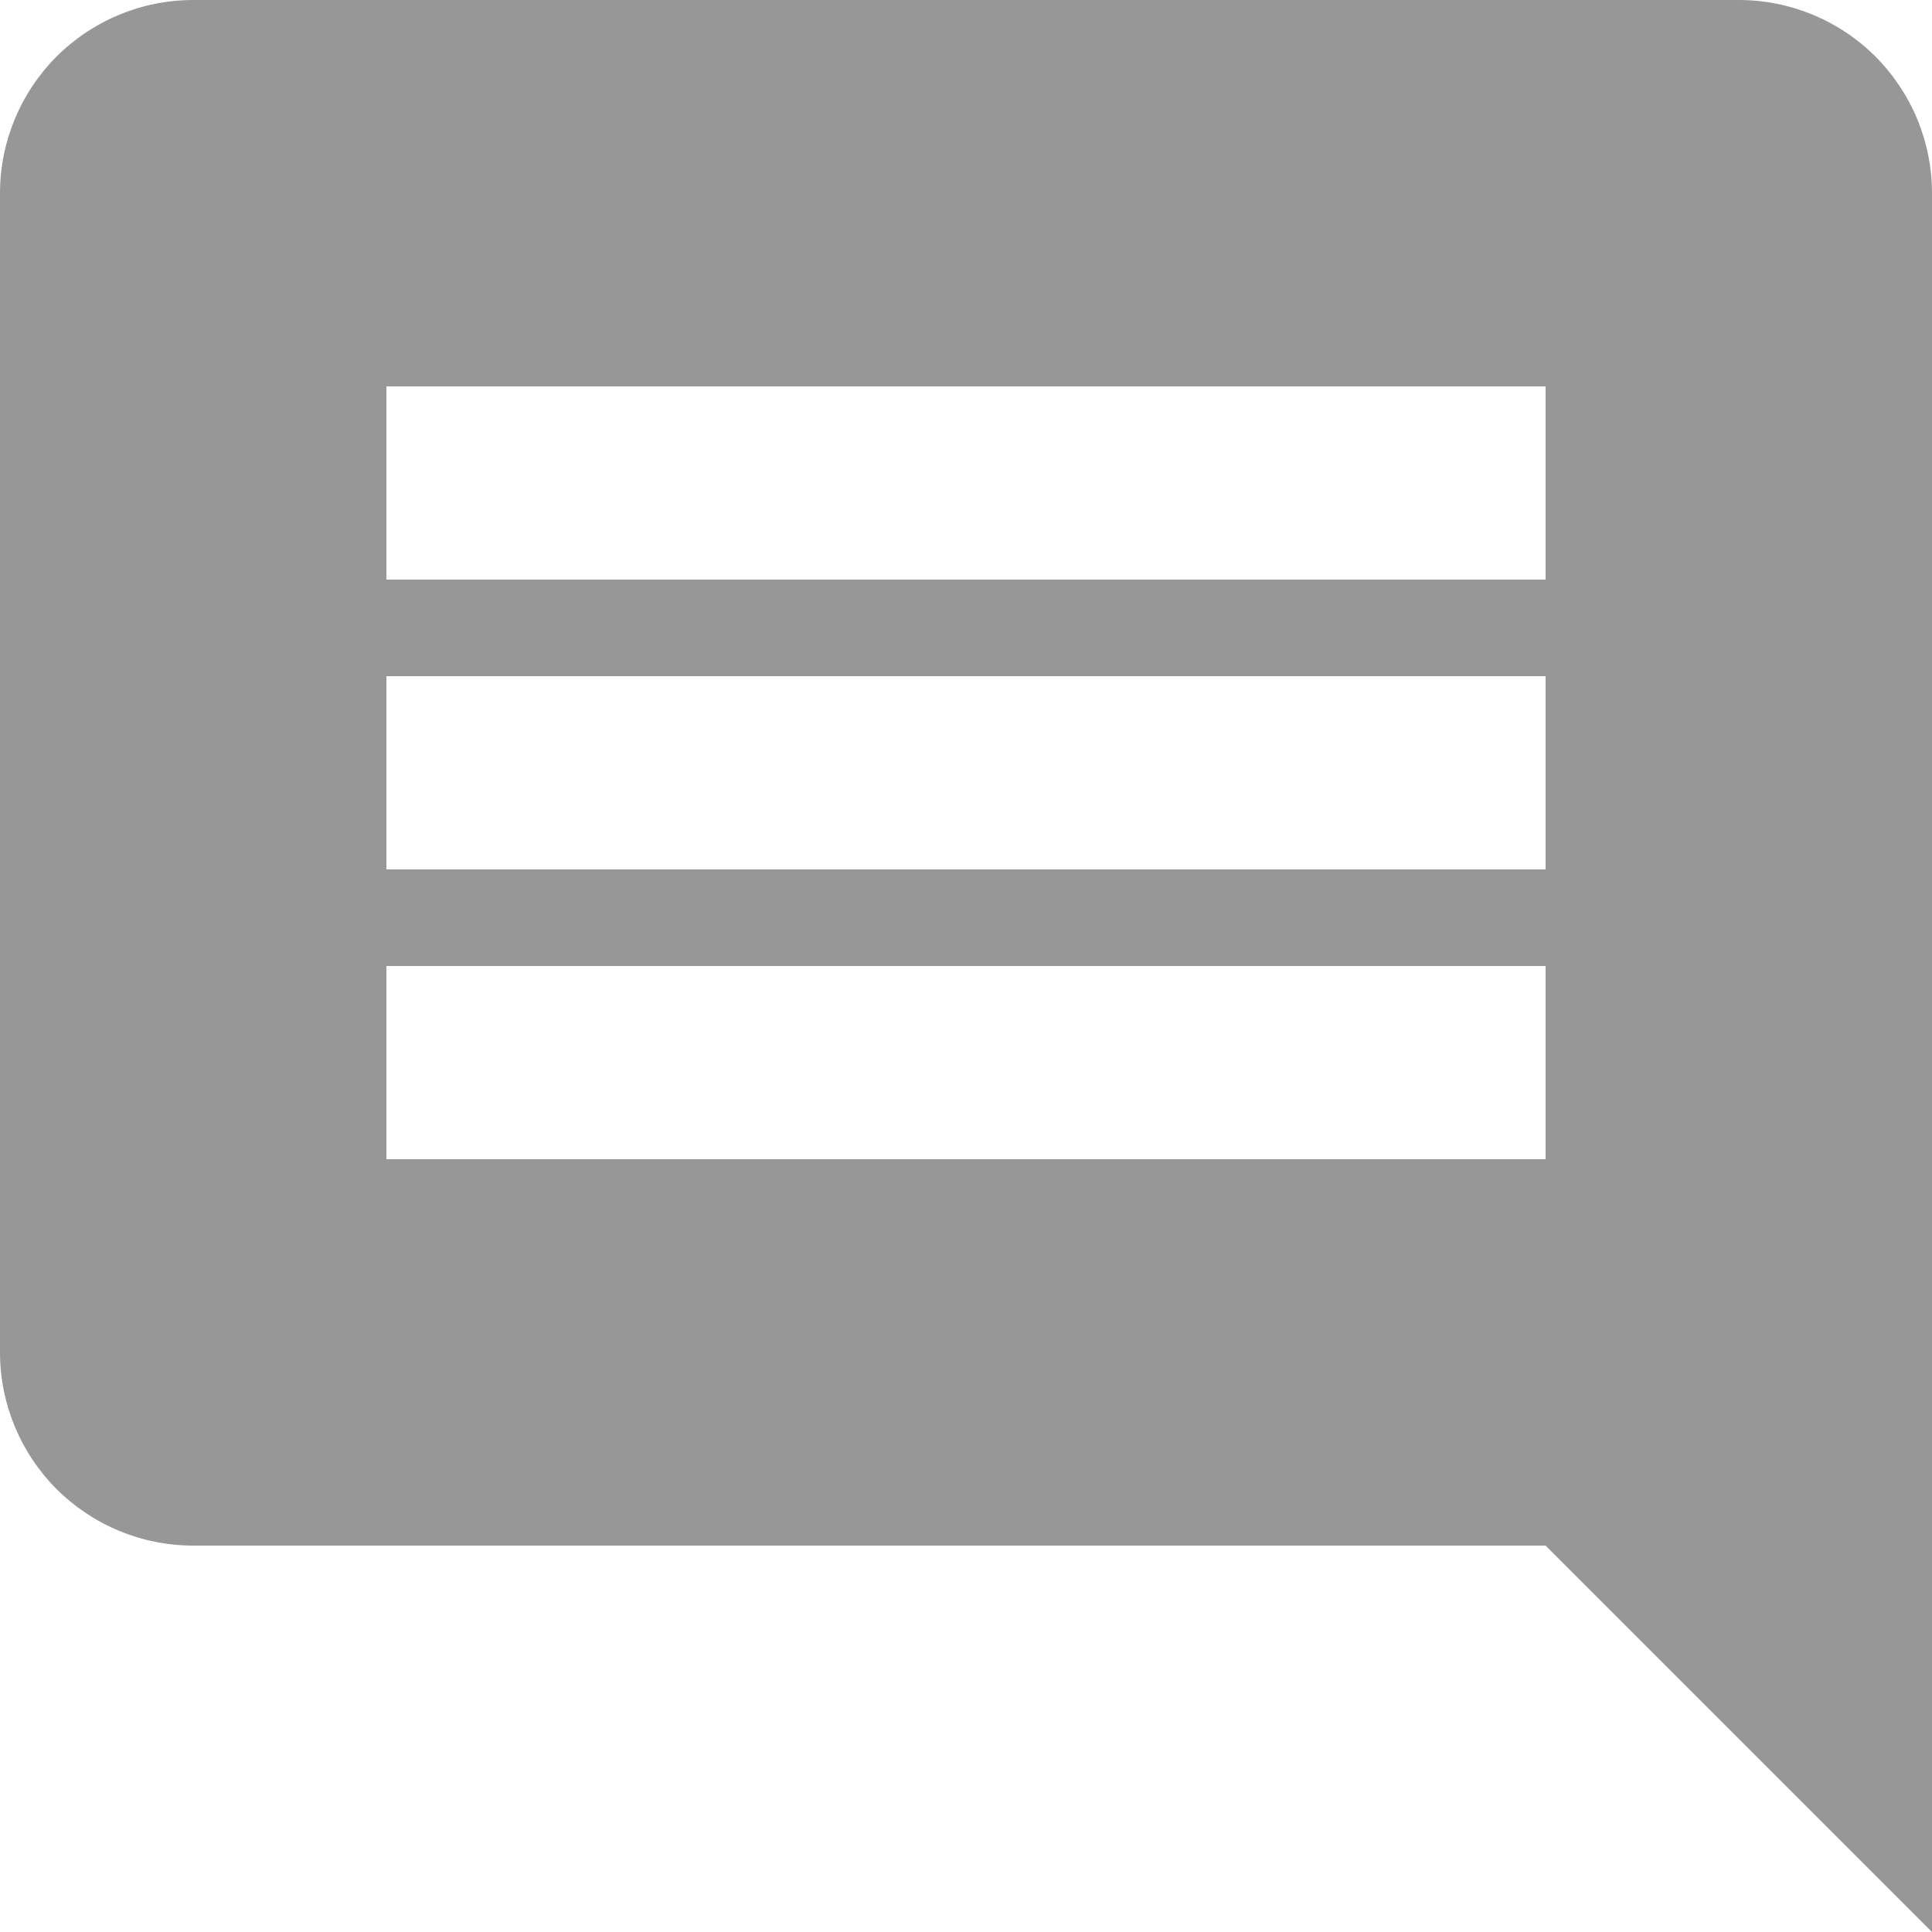
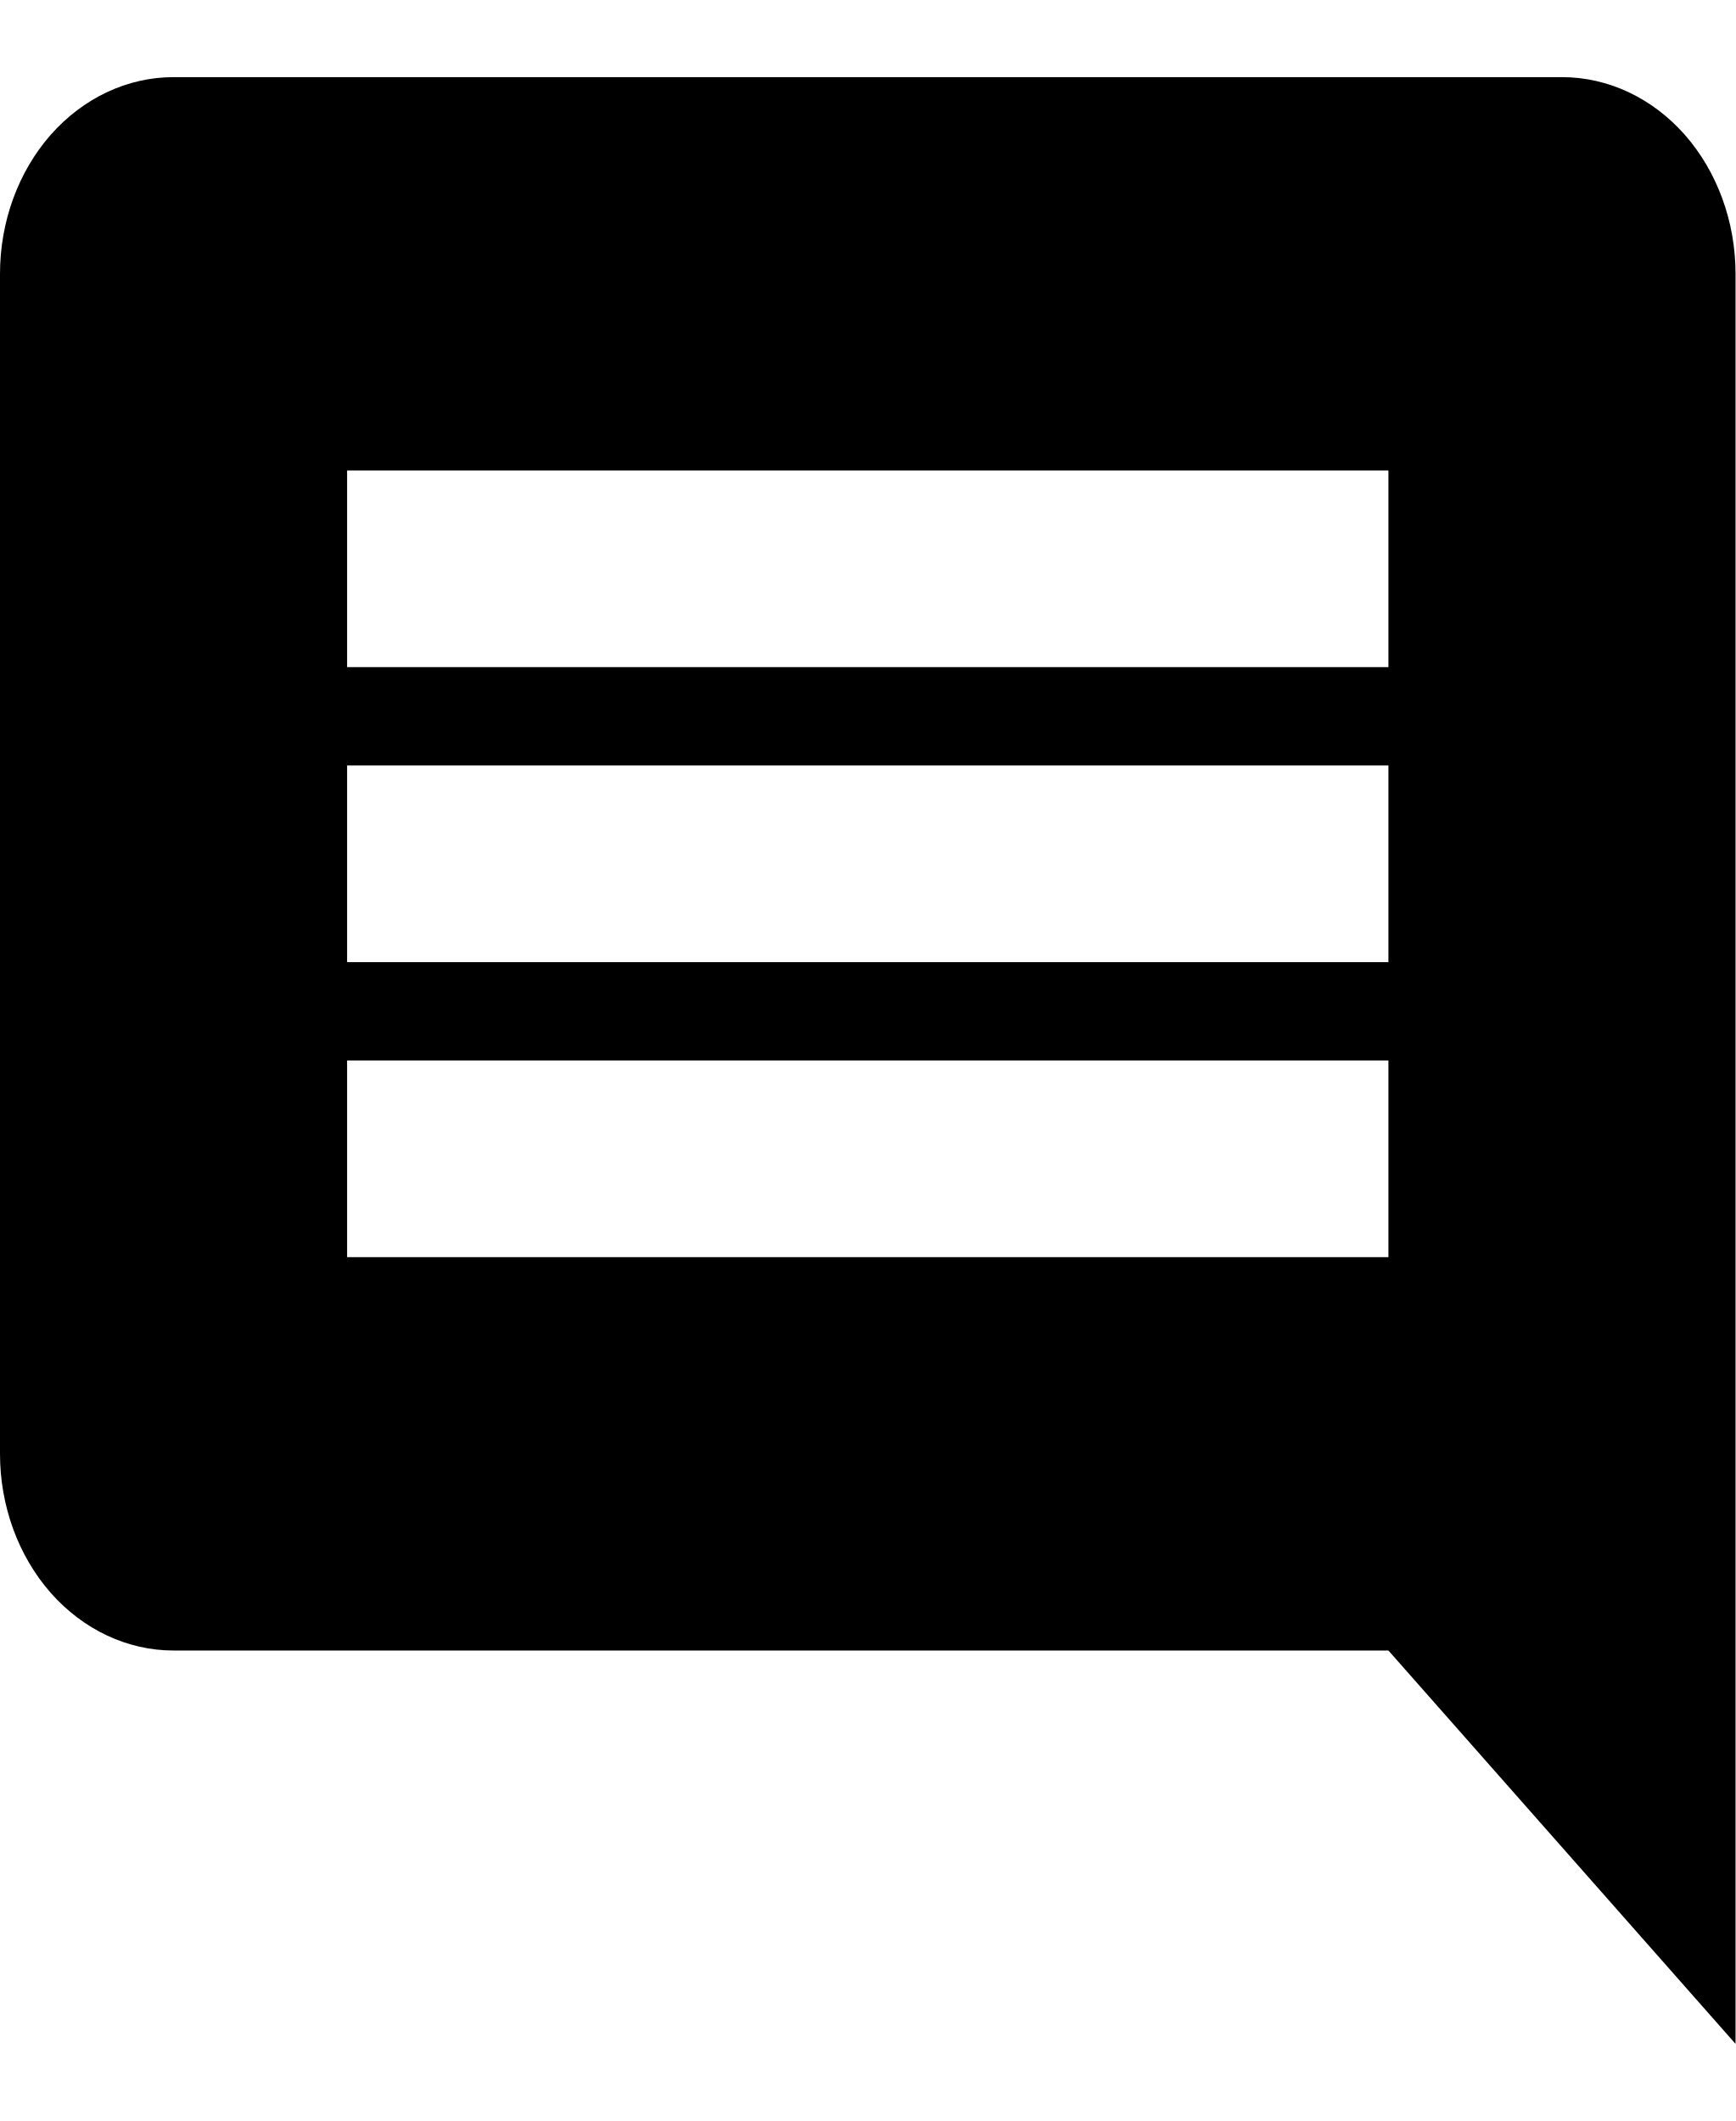
- <svg xmlns="http://www.w3.org/2000/svg" width="15" height="15" viewBox="0 0 15 15" fill="none">
-   <path d="M12 4.5H3V3H12V4.5ZM12 6.75H3V5.25H12V6.75ZM12 9H3V7.5H12V9ZM15 1.5C15 1.102 14.842 0.721 14.561 0.439C14.279 0.158 13.898 0 13.5 0H1.5C1.102 0 0.721 0.158 0.439 0.439C0.158 0.721 0 1.102 0 1.5V10.5C0 10.898 0.158 11.279 0.439 11.561C0.721 11.842 1.102 12 1.5 12H12L15 15V1.5Z" fill="#979797" />
+ <svg xmlns="http://www.w3.org/2000/svg" width="18" height="22" viewBox="0 0 18 22" fill="none">
+   <path d="M14.4 6.92H3.6V4.88H14.4V6.92ZM14.4 9.98H3.6V7.94H14.4V9.98ZM14.4 13.04H3.6V11H14.4V13.04ZM18 2.84C18 2.299 17.81 1.78 17.473 1.397C17.135 1.015 16.677 0.8 16.2 0.8H1.8C1.323 0.8 0.865 1.015 0.527 1.397C0.19 1.78 0 2.299 0 2.84V15.08C0 15.621 0.19 16.14 0.527 16.523C0.865 16.905 1.323 17.12 1.8 17.12H14.4L18 21.2V2.84Z" fill="black" />
</svg>
